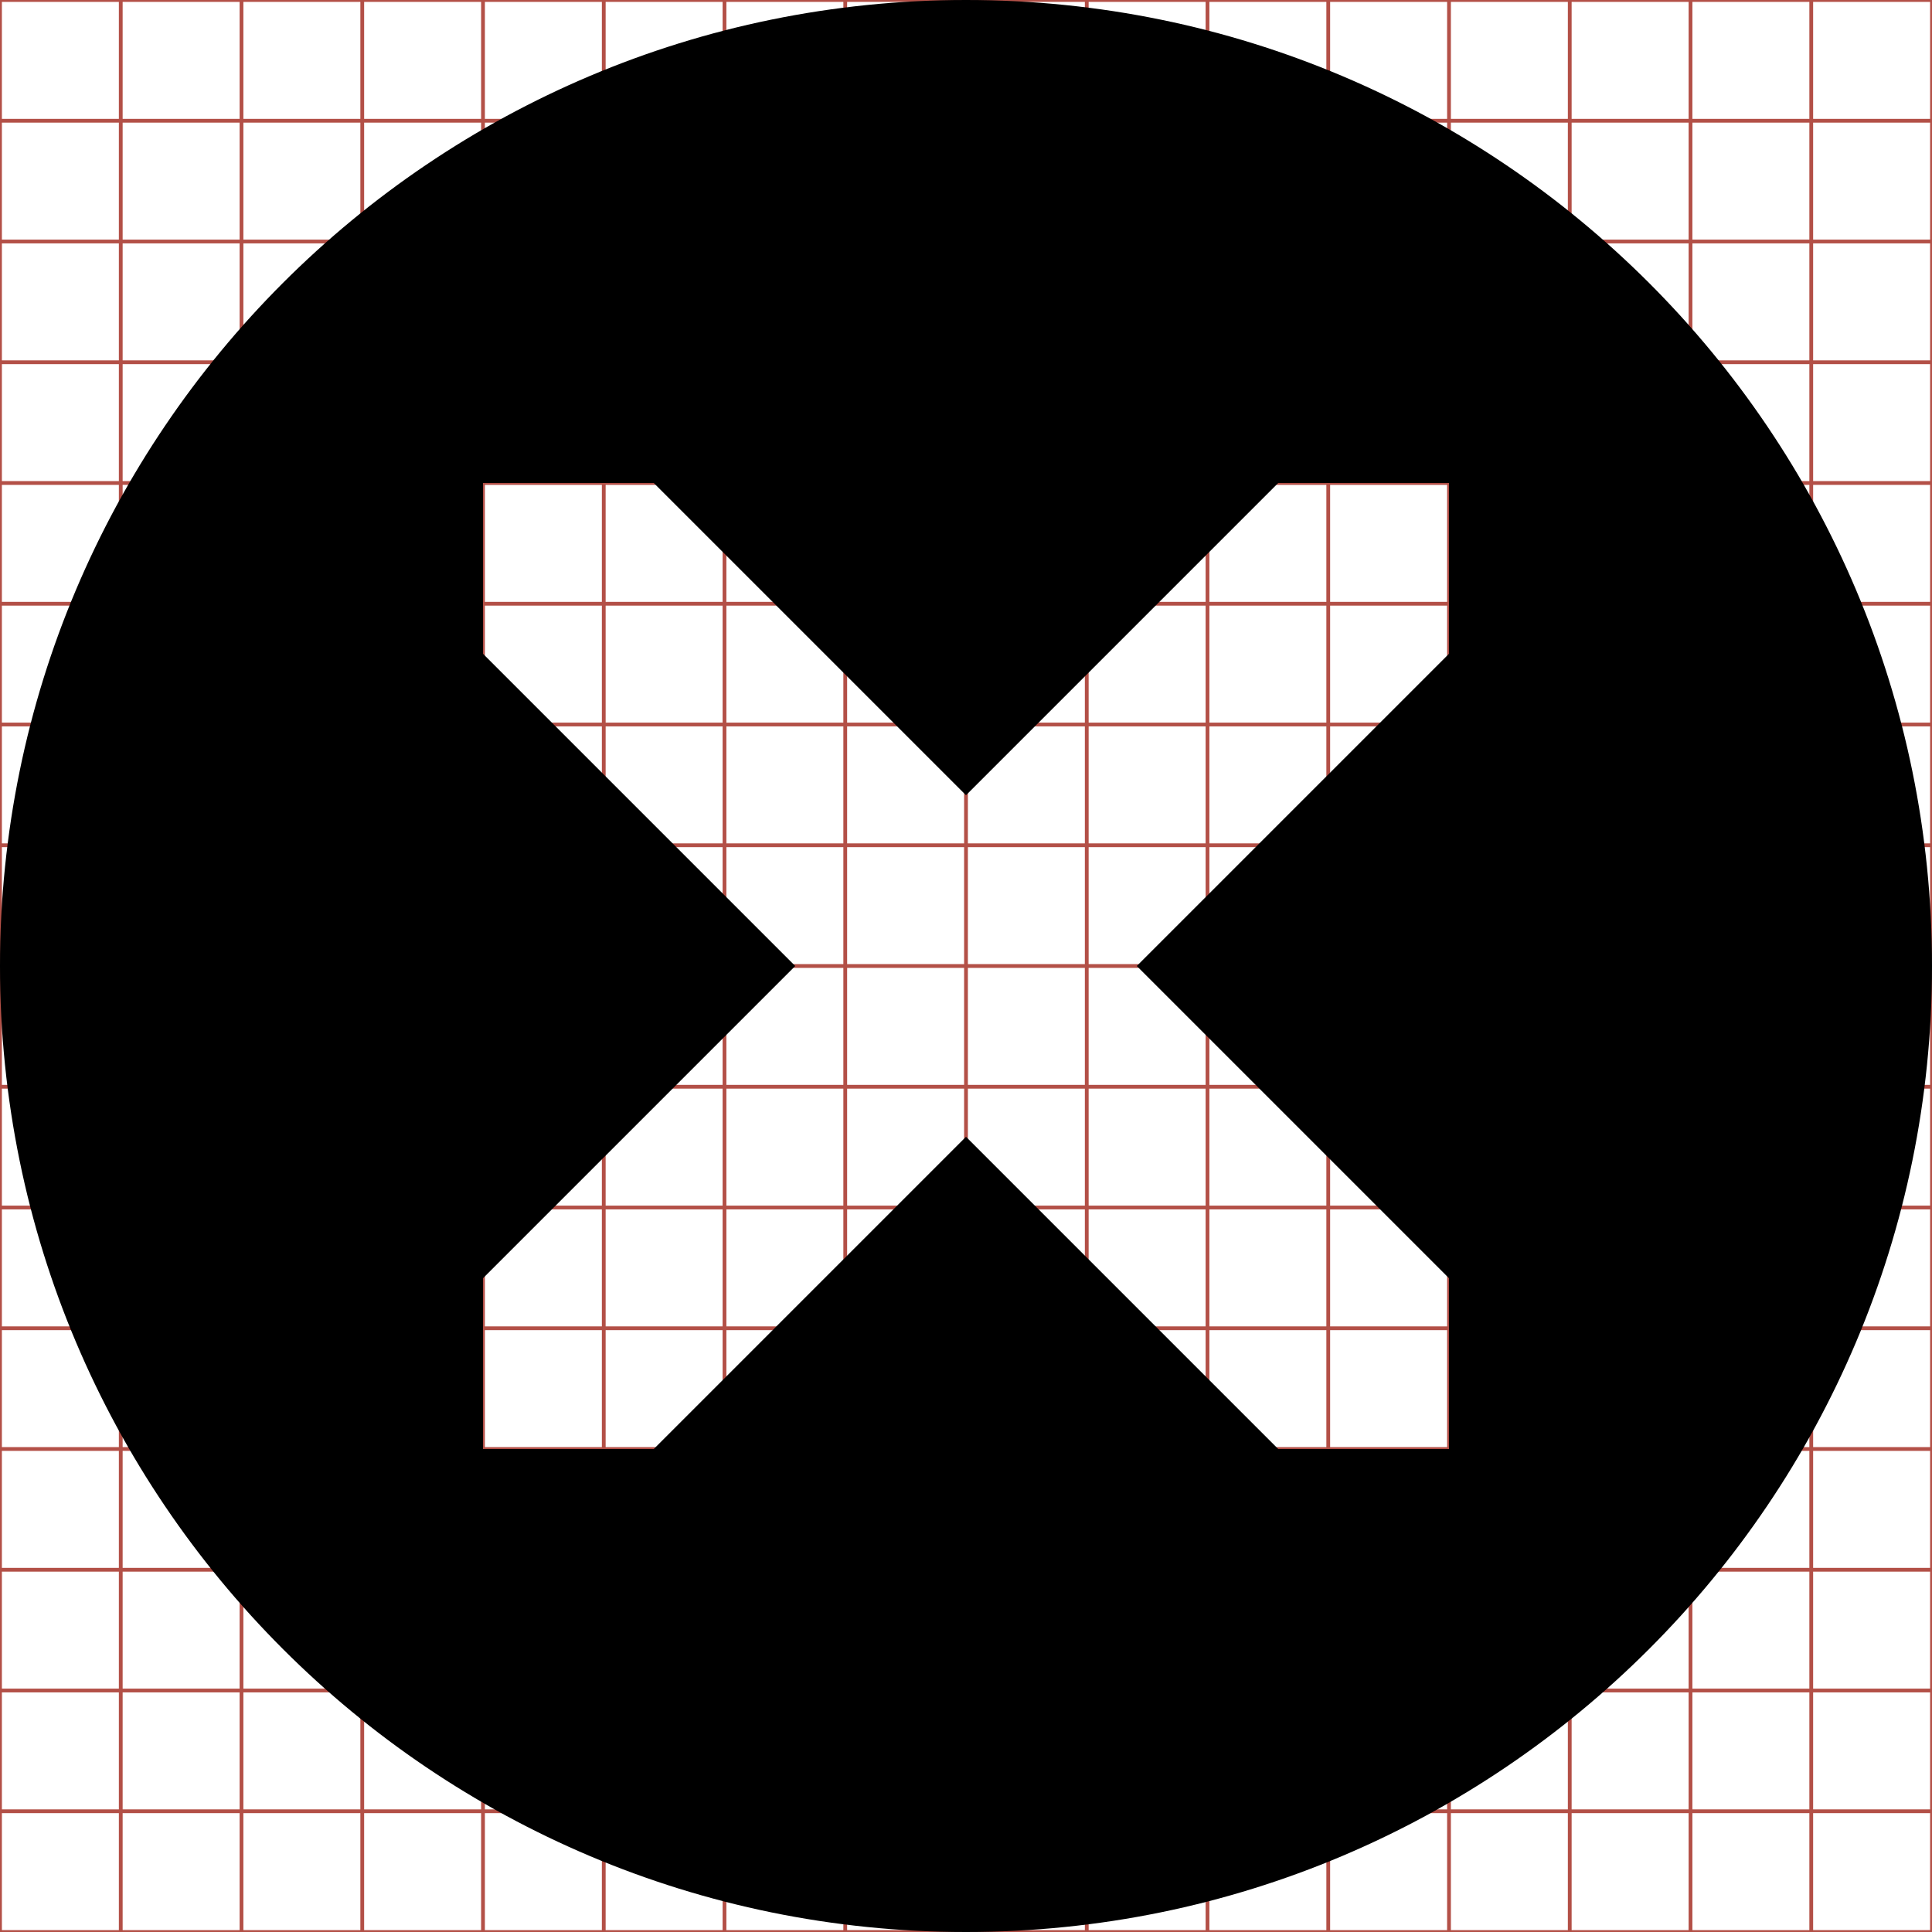
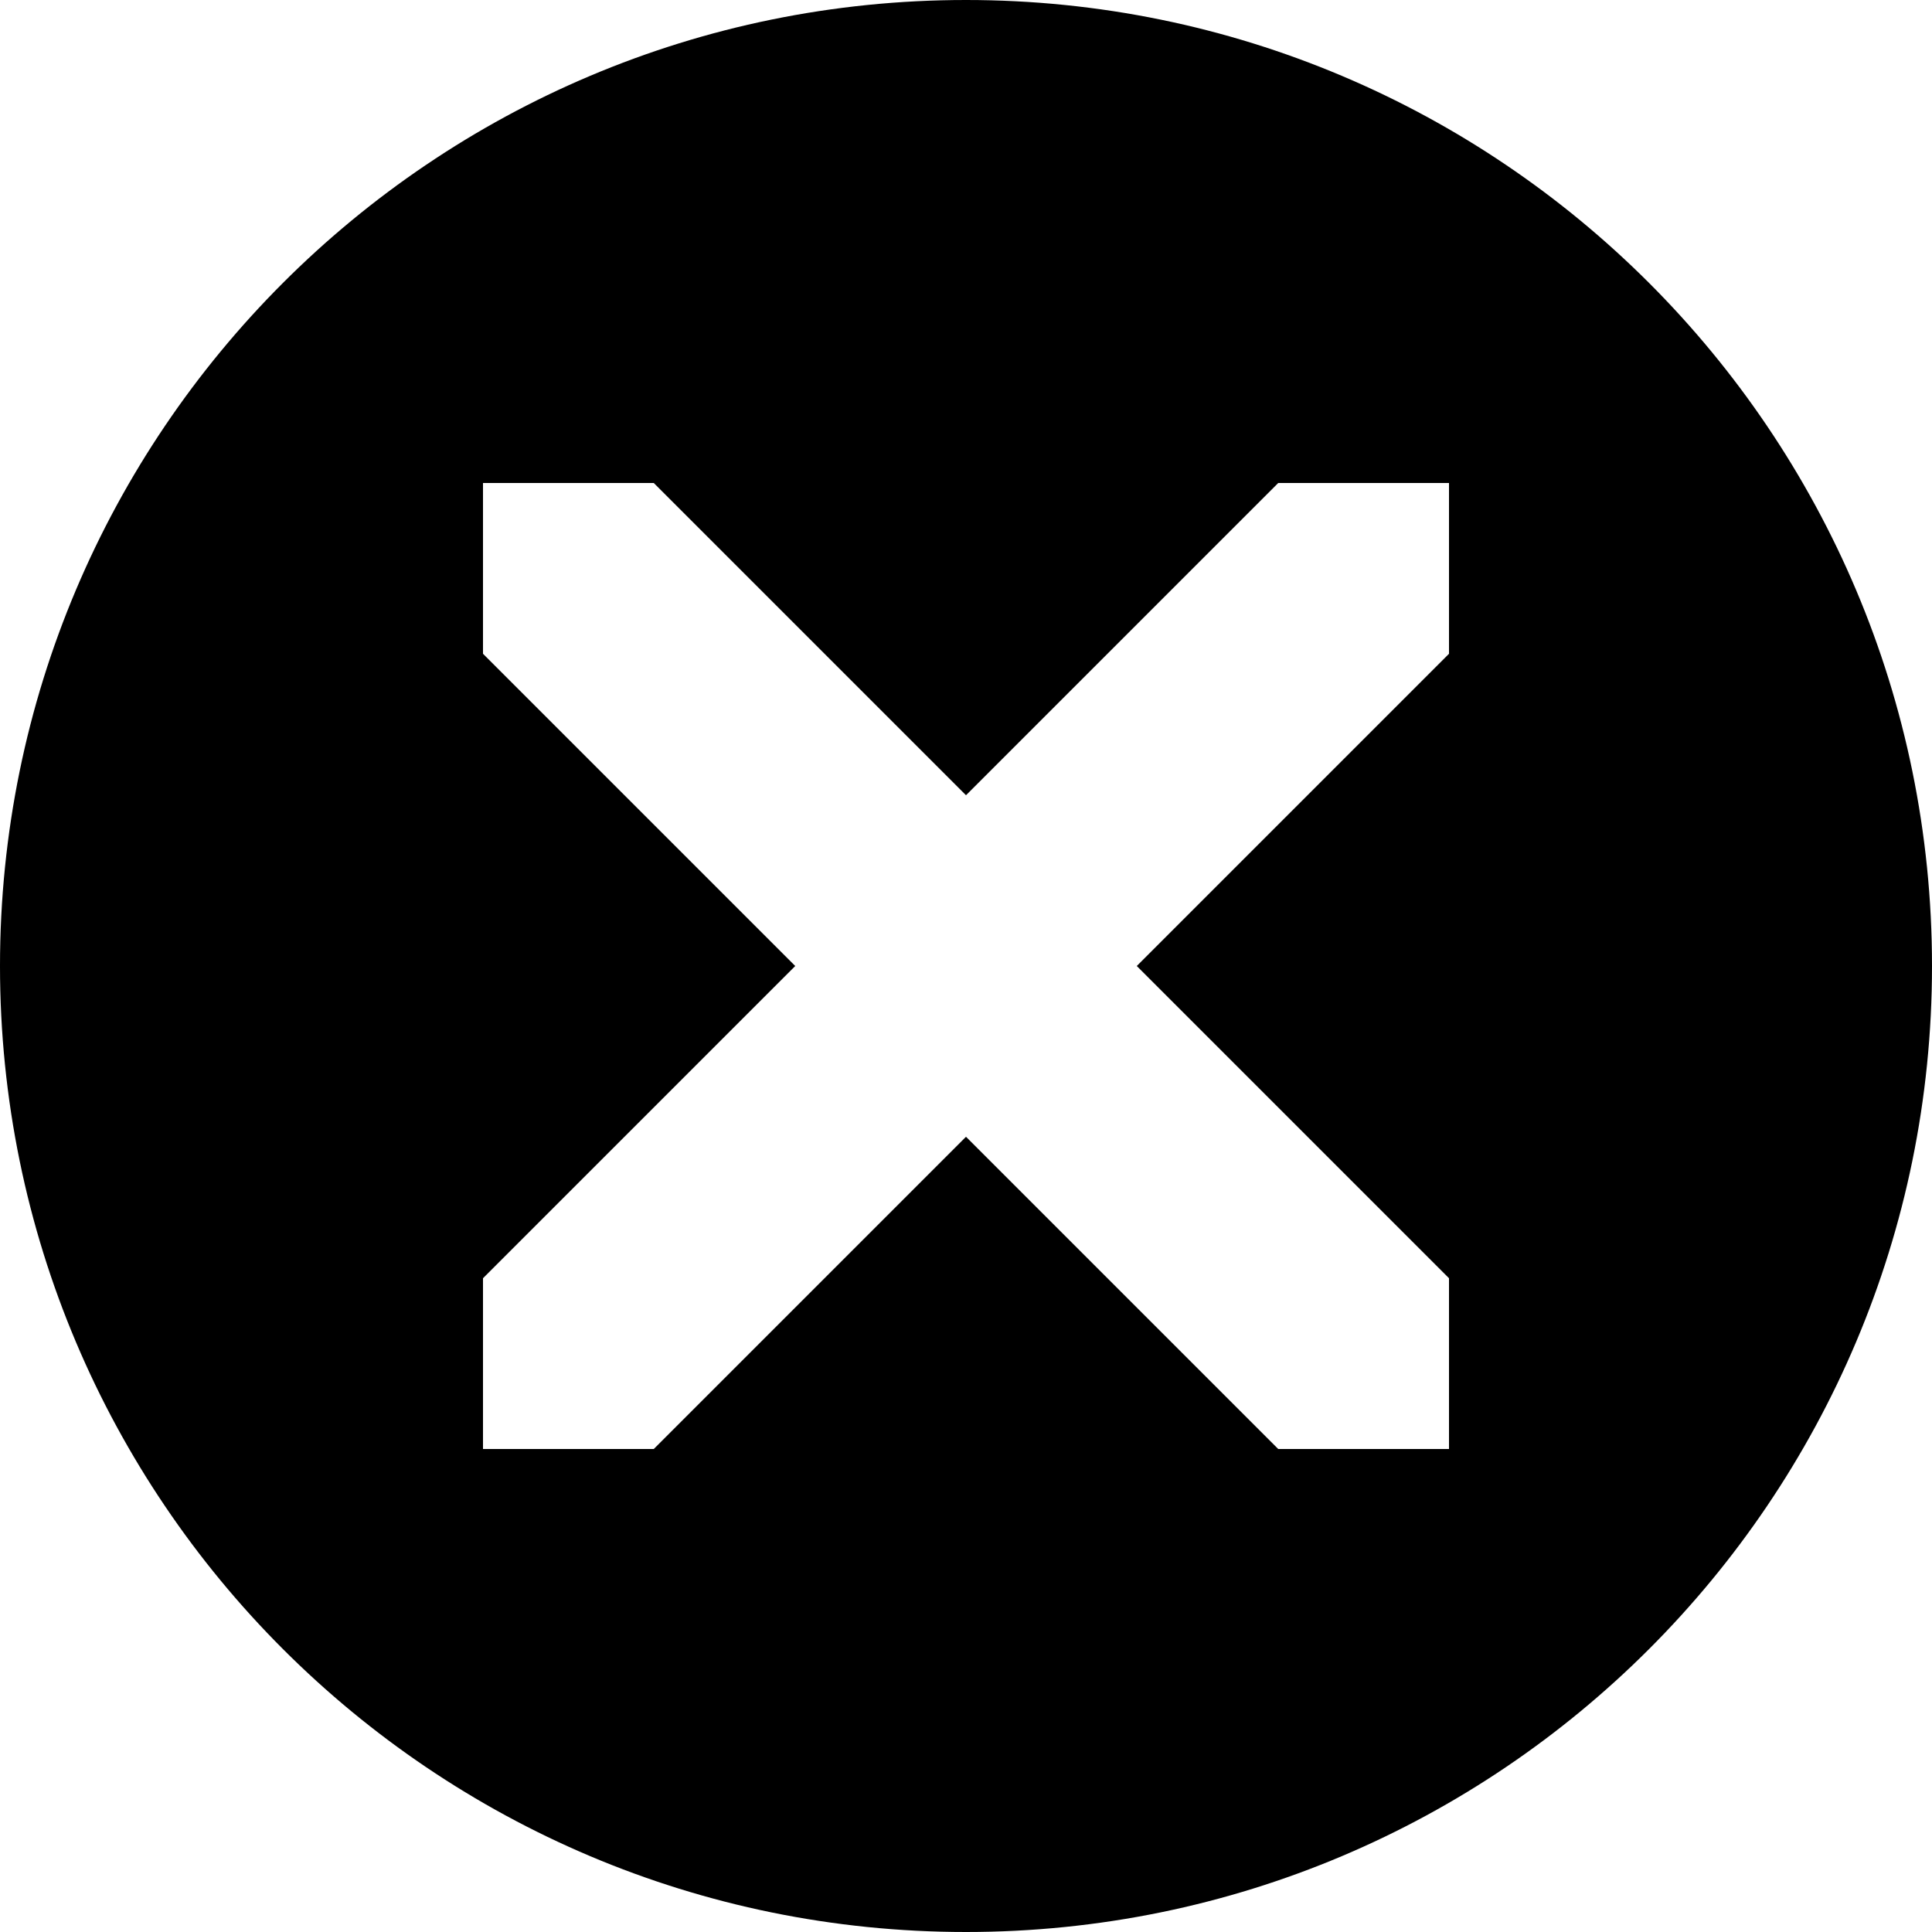
<svg xmlns="http://www.w3.org/2000/svg" width="512" height="512">
-   <g class="svgGrid" stroke="#B35047">
-     <line x1="32" x2="32" y2="512" />
-     <line x1="64" x2="64" y2="512" />
-     <line x1="96" x2="96" y2="512" />
-     <line x1="128" x2="128" y2="512" />
-     <line x1="160" x2="160" y2="512" />
-     <line x1="192" x2="192" y2="512" />
-     <line x1="224" x2="224" y2="512" />
-     <line x1="256" x2="256" y2="512" />
-     <line x1="288" x2="288" y2="512" />
-     <line x1="320" x2="320" y2="512" />
-     <line x1="352" x2="352" y2="512" />
-     <line x1="384" x2="384" y2="512" />
-     <line x1="416" x2="416" y2="512" />
-     <line x1="448" x2="448" y2="512" />
-     <line x1="480" x2="480" y2="512" />
-     <line x2="512" y1="32" y2="32" />
-     <line x2="512" y1="64" y2="64" />
-     <line x2="512" y1="96" y2="96" />
-     <line x2="512" y1="128" y2="128" />
-     <line x2="512" y1="160" y2="160" />
-     <line x2="512" y1="192" y2="192" />
-     <line x2="512" y1="224" y2="224" />
-     <line x2="512" y1="256" y2="256" />
-     <line x2="512" y1="288" y2="288" />
-     <line x2="512" y1="320" y2="320" />
-     <line x2="512" y1="352" y2="352" />
-     <line x2="512" y1="384" y2="384" />
-     <line x2="512" y1="416" y2="416" />
-     <line x2="512" y1="448" y2="448" />
-     <line x2="512" y1="480" y2="480" />
-     <rect width="512" height="512" fill="none" />
-   </g>
  <path d="M256 0c-141.385 0-256 114.615-256 256s114.615 256 256 256 256-114.615 256-256-114.615-256-256-256zm128 173.255l-82.744 82.745 82.744 82.744v45.256h-45.256l-82.744-82.744-82.745 82.744h-45.255v-45.256l82.745-82.744-82.745-82.745v-45.255h45.255l82.745 82.745 82.744-82.745h45.256v45.255z" />
</svg>
